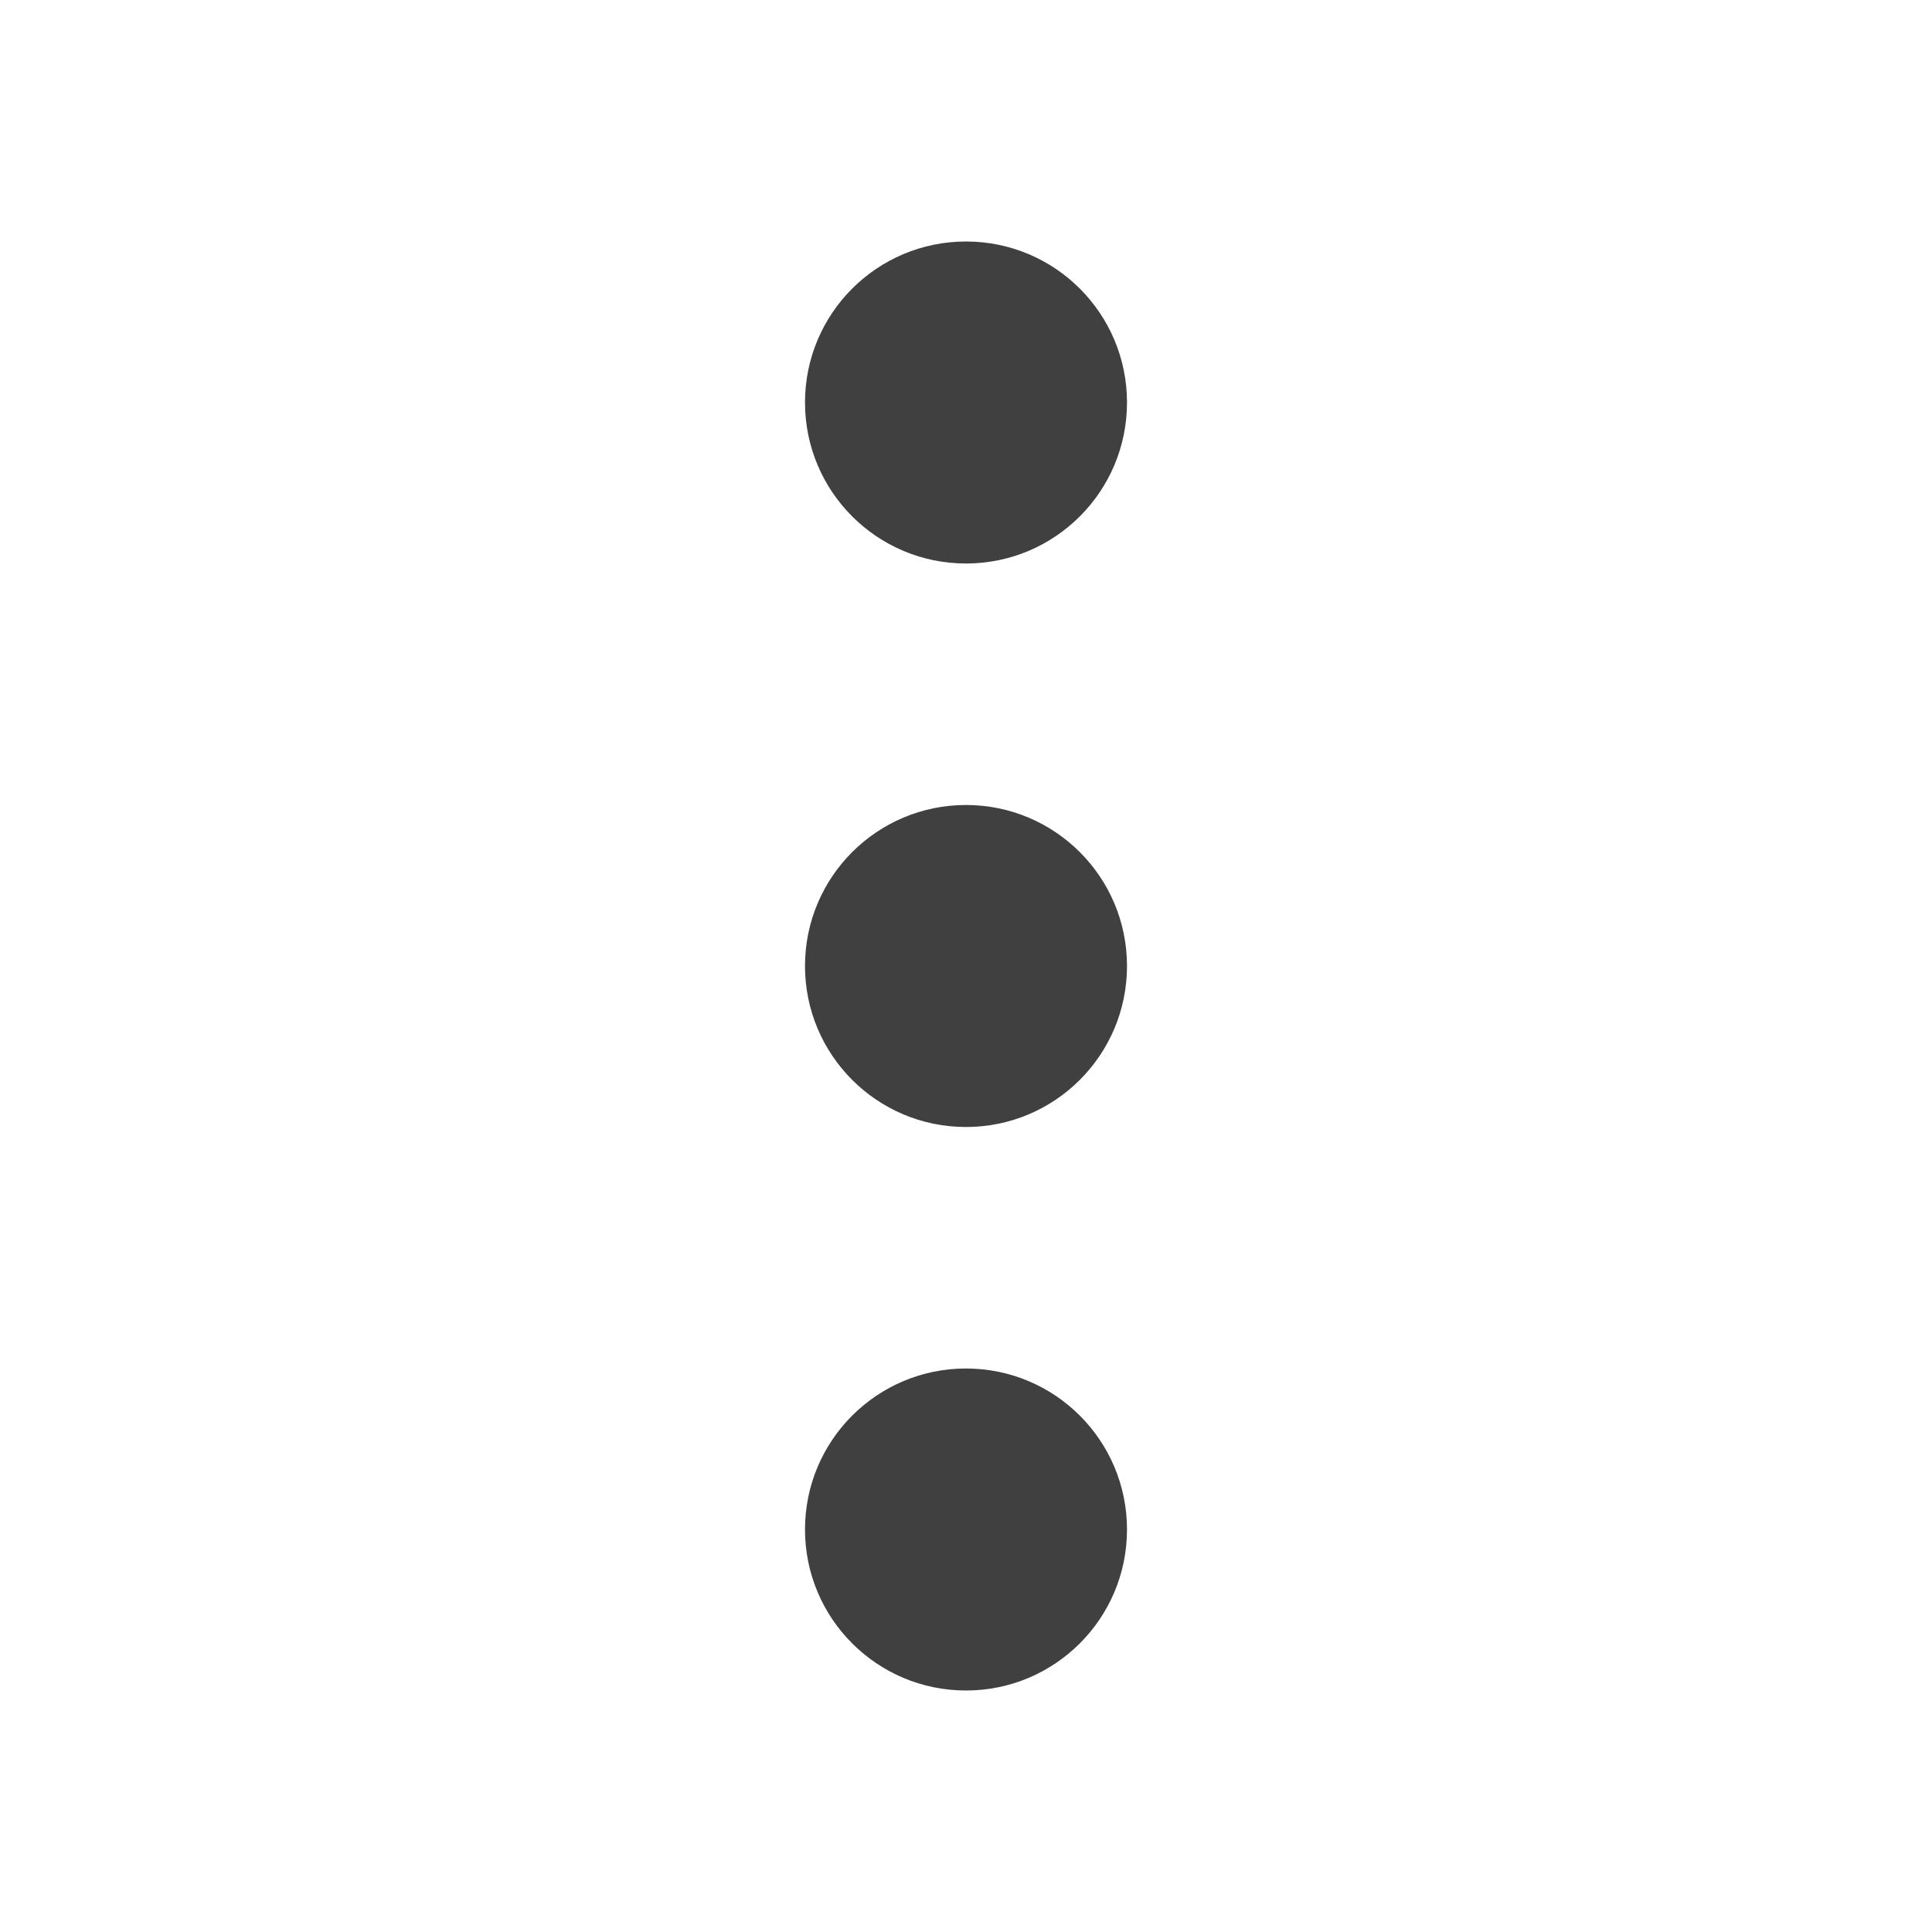
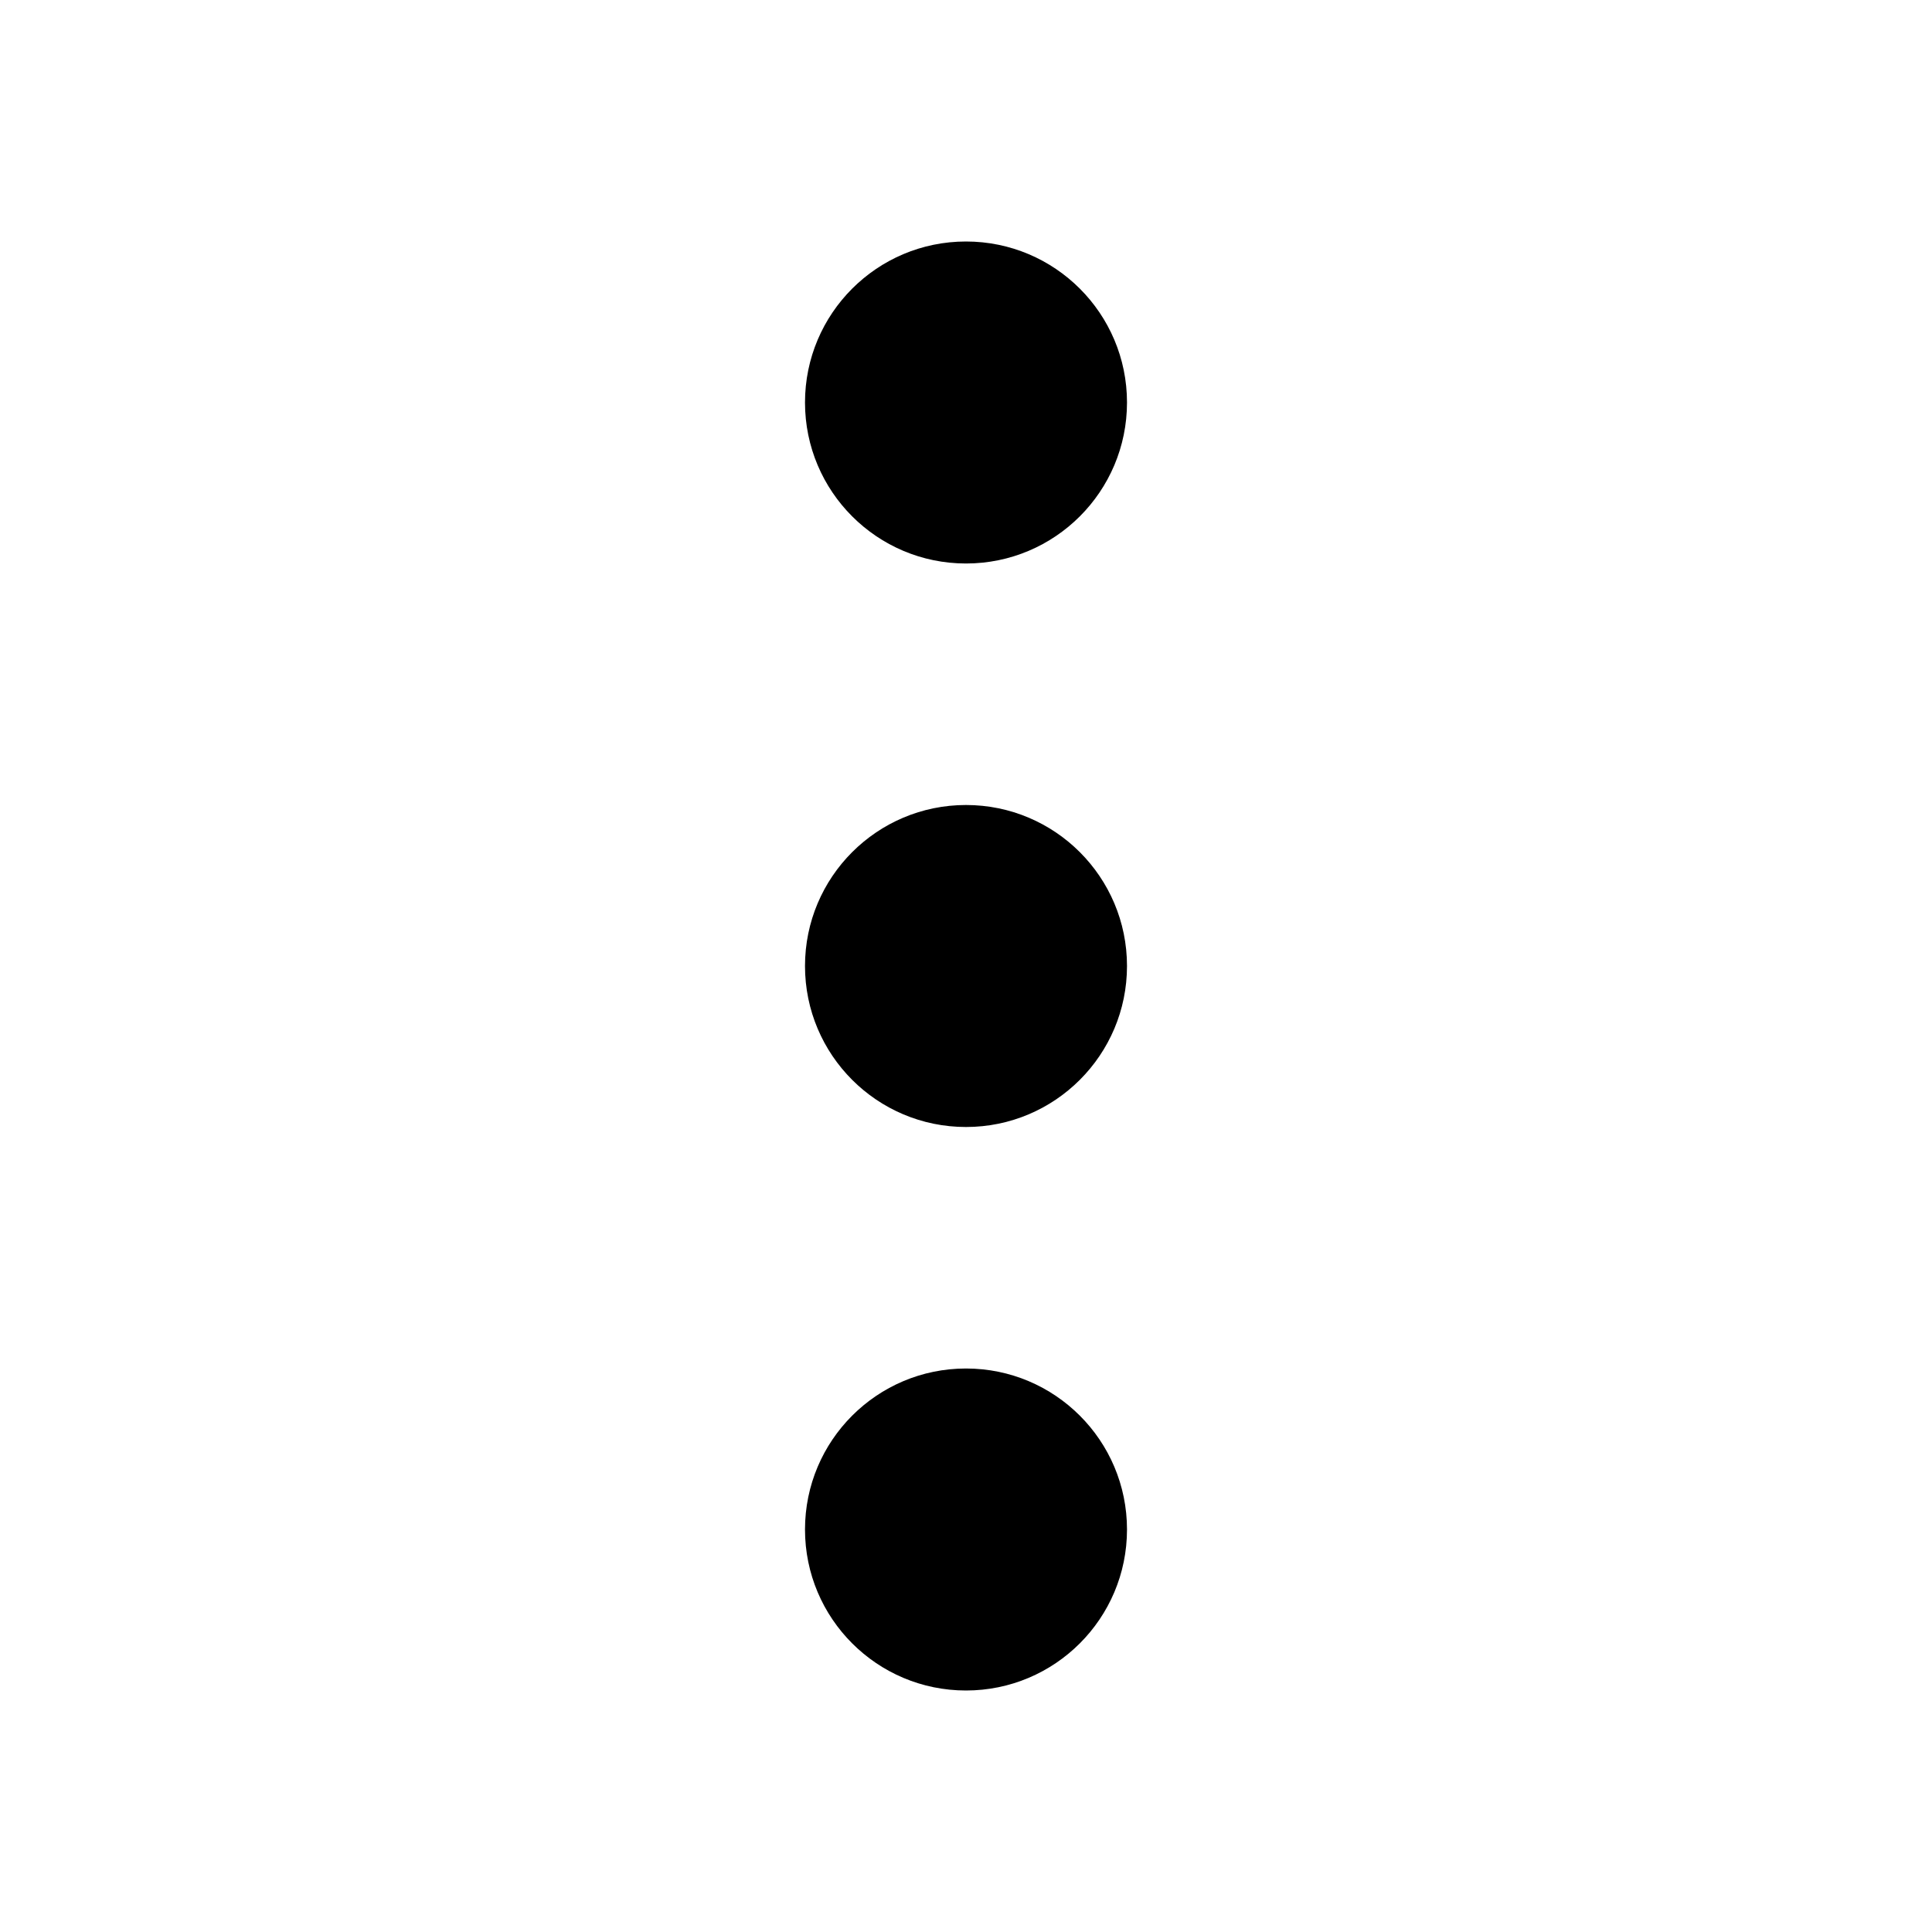
- <svg xmlns="http://www.w3.org/2000/svg" width="24px" height="24px" viewBox="0 0 24 24" version="1.1">
-   <g id="Icons/24/MoreVertical" stroke="none" stroke-width="1" fill="none" fill-rule="evenodd">
-     <rect id="Container" fill-opacity="0" fill="#D8D8D8" fill-rule="nonzero" x="0" y="0" width="24" height="24" />
-     <path d="M12,14 C10.895,14 10,13.105 10,12 C10,10.895 10.895,10 12,10 C13.105,10 14,10.895 14,12 C14,13.105 13.105,14 12,14 Z M12,7 C10.895,7 10,6.105 10,5 C10,3.895 10.895,3 12,3 C13.105,3 14,3.895 14,5 C14,6.105 13.105,7 12,7 Z M12,21 C10.895,21 10,20.105 10,19 C10,17.895 10.895,17 12,17 C13.105,17 14,17.895 14,19 C14,20.105 13.105,21 12,21 Z" id="Shape" fill="#404040" fill-rule="nonzero" />
-   </g>
+ <svg xmlns="http://www.w3.org/2000/svg" viewBox="0 0 24 24" fill="currentColor" focusable="false">
+   <path d="M12 14a2 2 0 110-4 2 2 0 010 4zm0-7a2 2 0 110-4 2 2 0 010 4zm0 14a2 2 0 110-4 2 2 0 010 4z" />
</svg>
